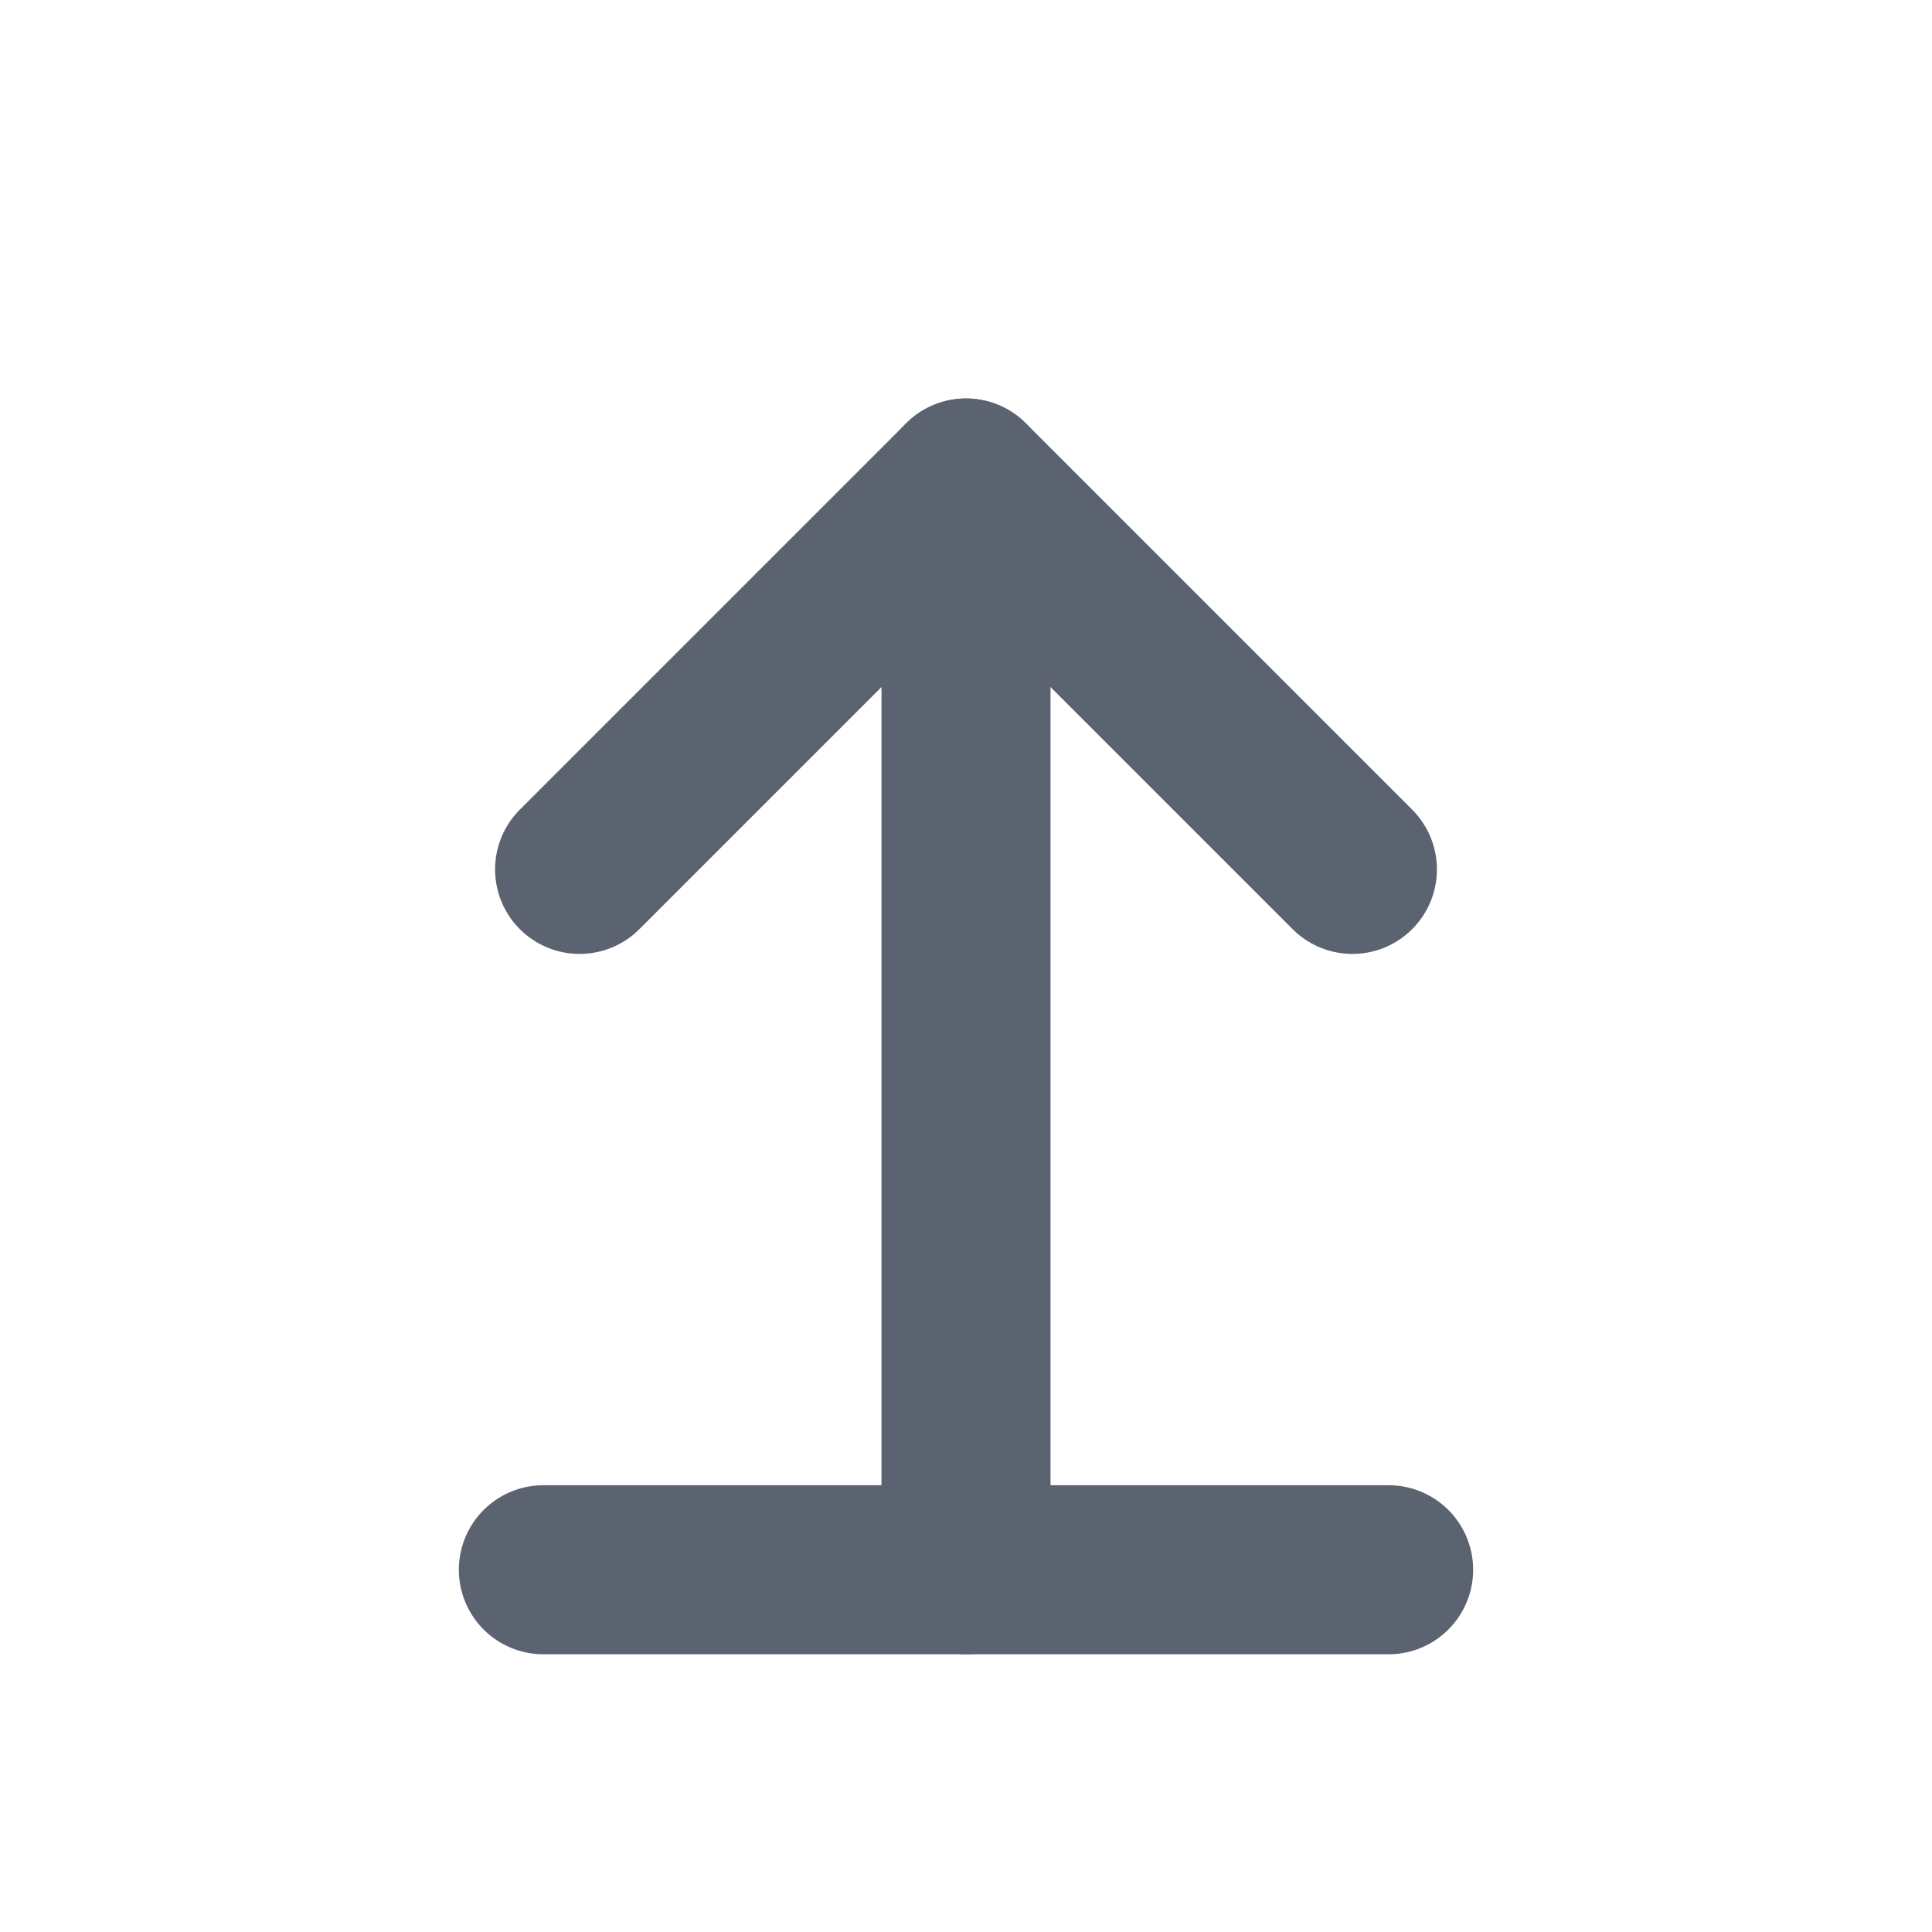
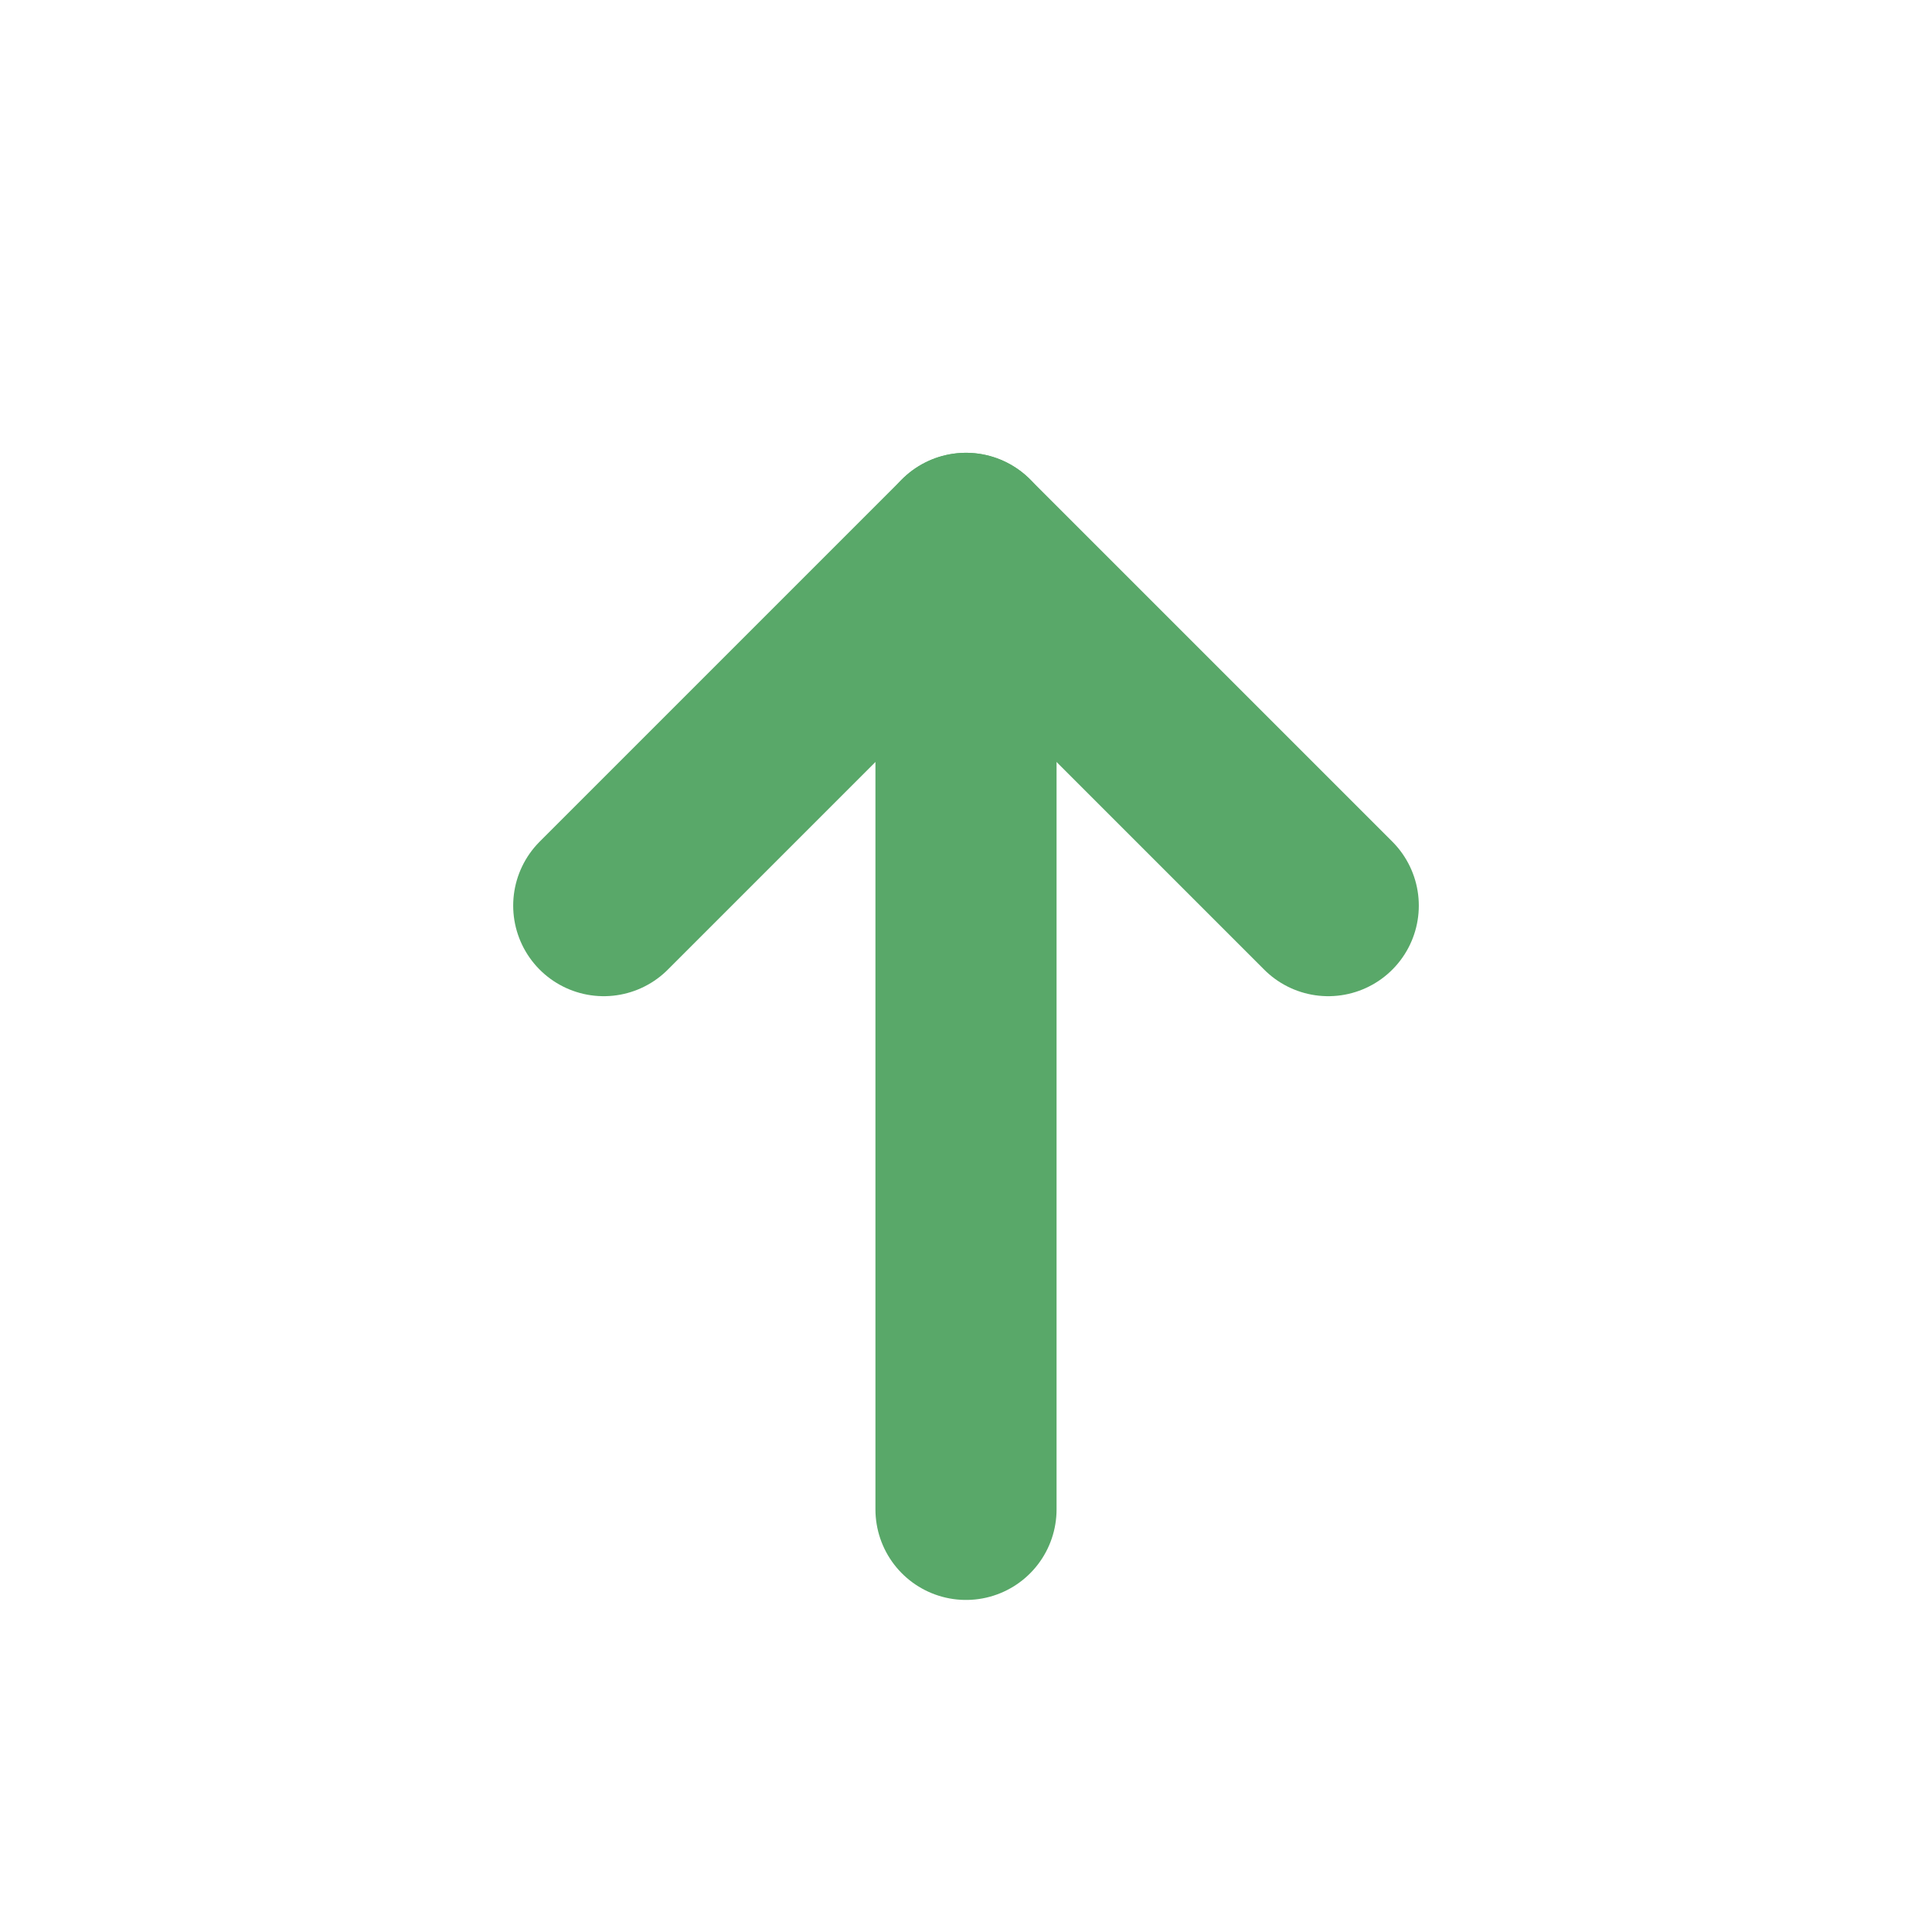
- <svg xmlns="http://www.w3.org/2000/svg" width="16" height="16" viewBox="0 0 16 16" role="img" aria-label="Upgrade">
-   <g fill="none" stroke="#5C6370" stroke-width="1.4" stroke-linecap="round" stroke-linejoin="round">
-     <path d="M8 13 V4" />
-     <path d="M4.8 7.2 L8 4 L11.2 7.2" />
-     <path d="M4.5 13 H11.5" />
+ <svg xmlns="http://www.w3.org/2000/svg" width="16" height="16" viewBox="0 0 16 16" role="img" aria-label="Upgrade available">
+   <g fill="none" stroke="#59A869" stroke-width="1.5" stroke-linecap="round" stroke-linejoin="round">
+     <path d="M8 12.5 V4.5" />
+     <path d="M5 7.5 L8 4.5 L11 7.5" />
  </g>
</svg>
